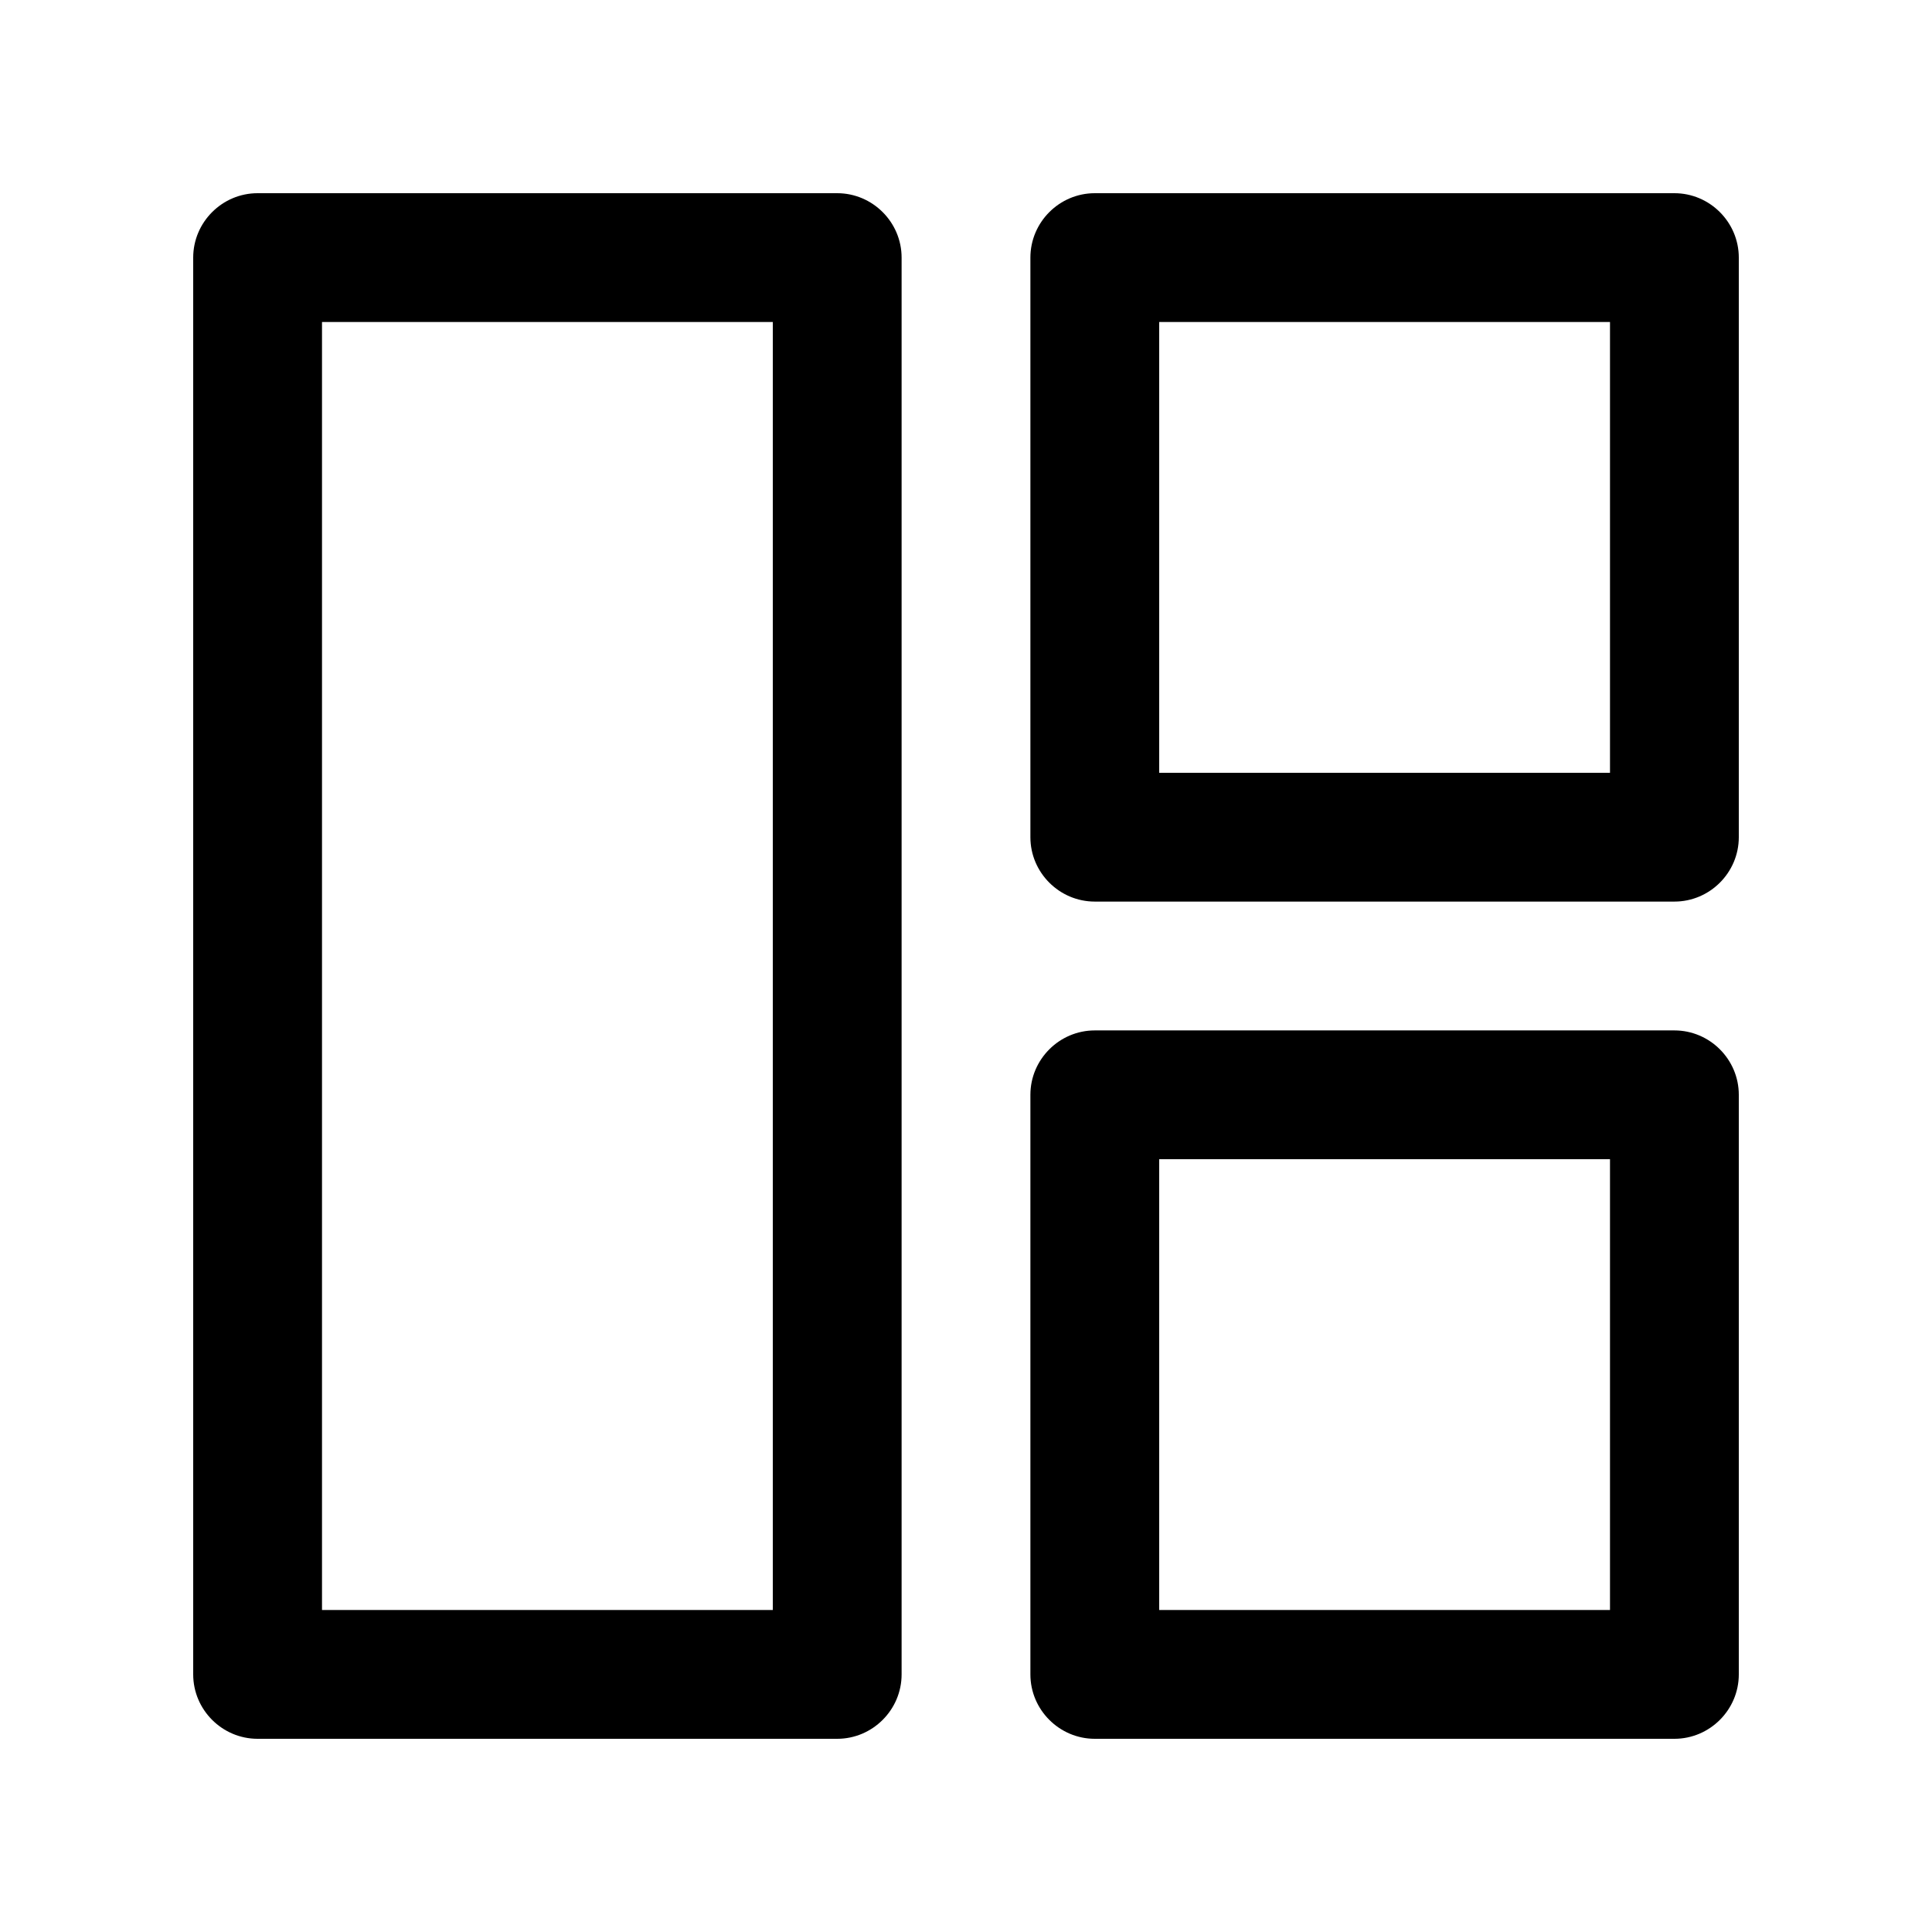
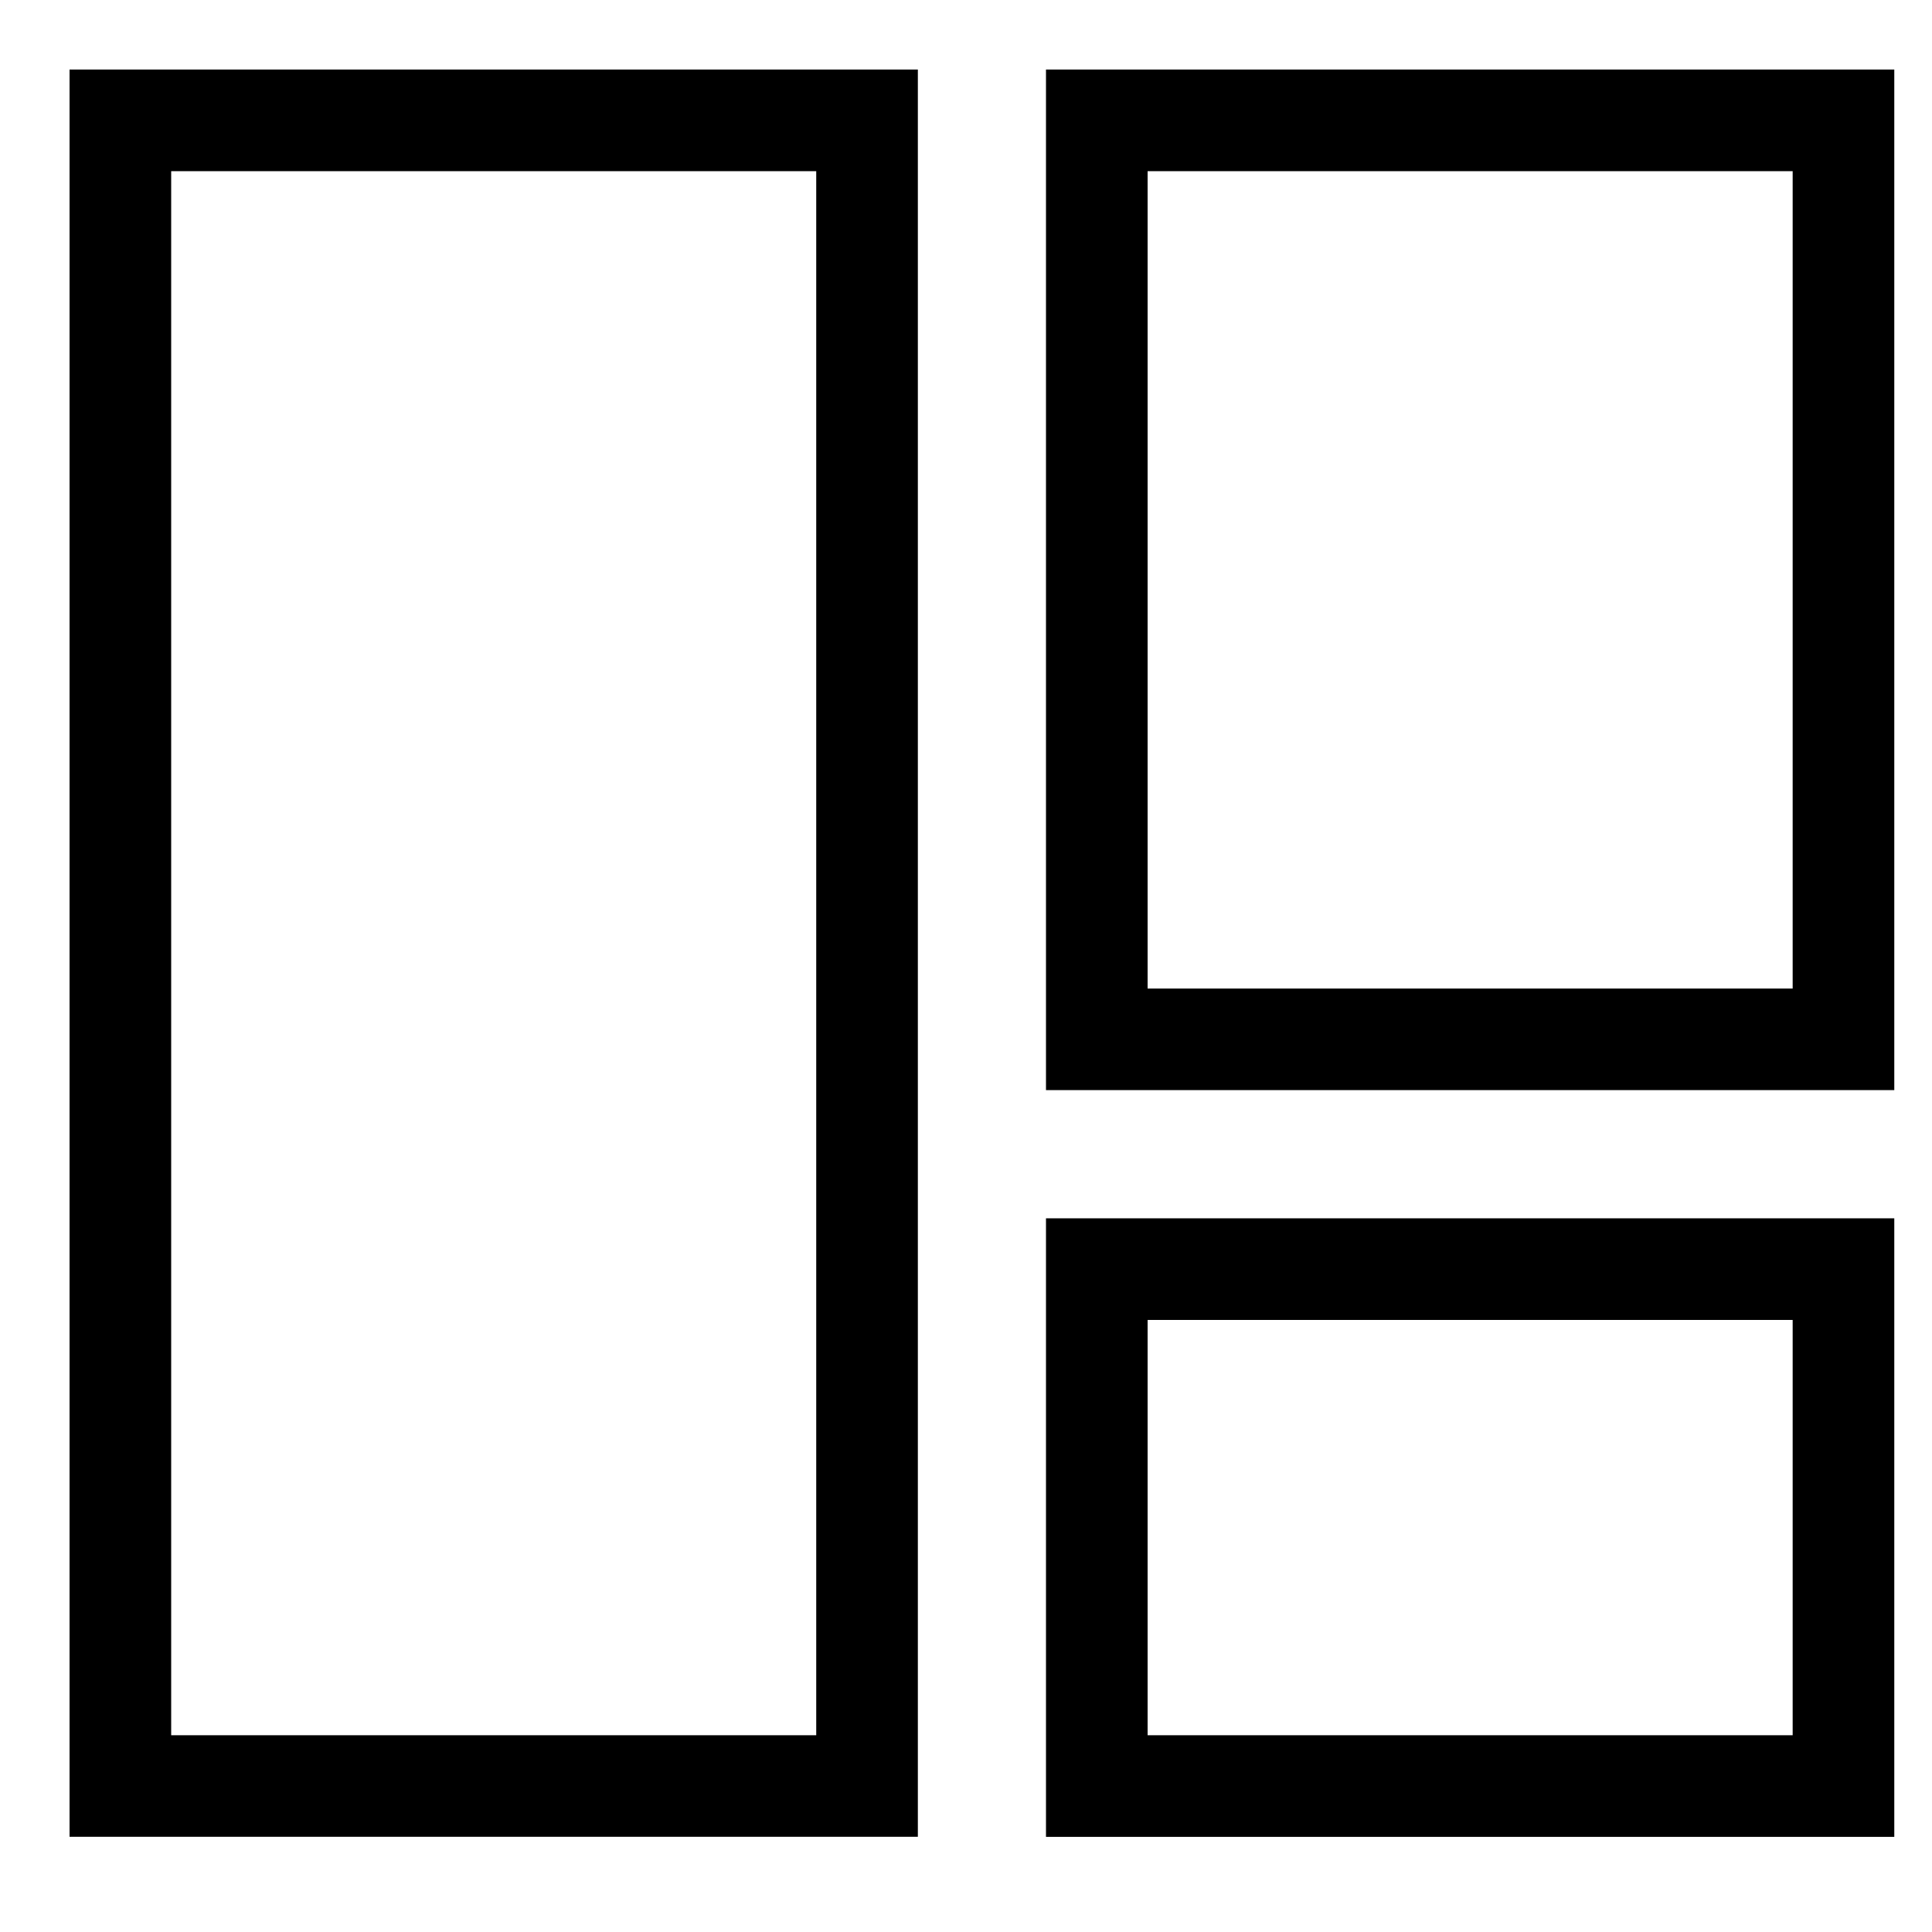
- <svg xmlns="http://www.w3.org/2000/svg" height="300" width="300" fill="currentColor" version="1.0" viewBox="0 0 100 100">
-   <path d="M43.333 10h-30C11.501 10 10 11.5 10 13.334v73.333C10 88.499 11.501 90 13.333 90h30c1.833 0 3.334-1.501 3.334-3.333V13.334c0-1.834-1.501-3.334-3.334-3.334zM40 83.333H16.667V16.666H40v66.667zM86.667 10h-30c-1.833 0-3.334 1.5-3.334 3.334v30c0 1.832 1.501 3.332 3.334 3.332h30c1.832 0 3.333-1.5 3.333-3.332v-30C90 11.5 88.499 10 86.667 10zm-3.334 30H60V16.666h23.333V40zM86.667 53.334h-30c-1.833 0-3.334 1.5-3.334 3.332v30.001c0 1.832 1.501 3.333 3.334 3.333h30C88.499 90 90 88.499 90 86.667V56.666c0-1.832-1.501-3.332-3.333-3.332zm-3.334 29.999H60V60h23.333v23.333z" />
+ <svg xmlns="http://www.w3.org/2000/svg" width="25" height="25">
+   <g fill="currentColor" fill-rule="nonzero" stroke="currentColor" stroke-width=".2" opacity="1">
+     <path d="M11.777 1H1v22.668h10.777V1zm-1.115 1.115V22.554H2.115V2.115h8.547zM24.412 1H13.635v13.006h10.777V1zm-1.115 1.115V12.892h-8.547V2.115h8.547zM24.412 15.865H13.635v7.804h10.777v-7.804zm-1.115 1.115v5.574h-8.547v-5.574h8.547z" />
+   </g>
</svg>
